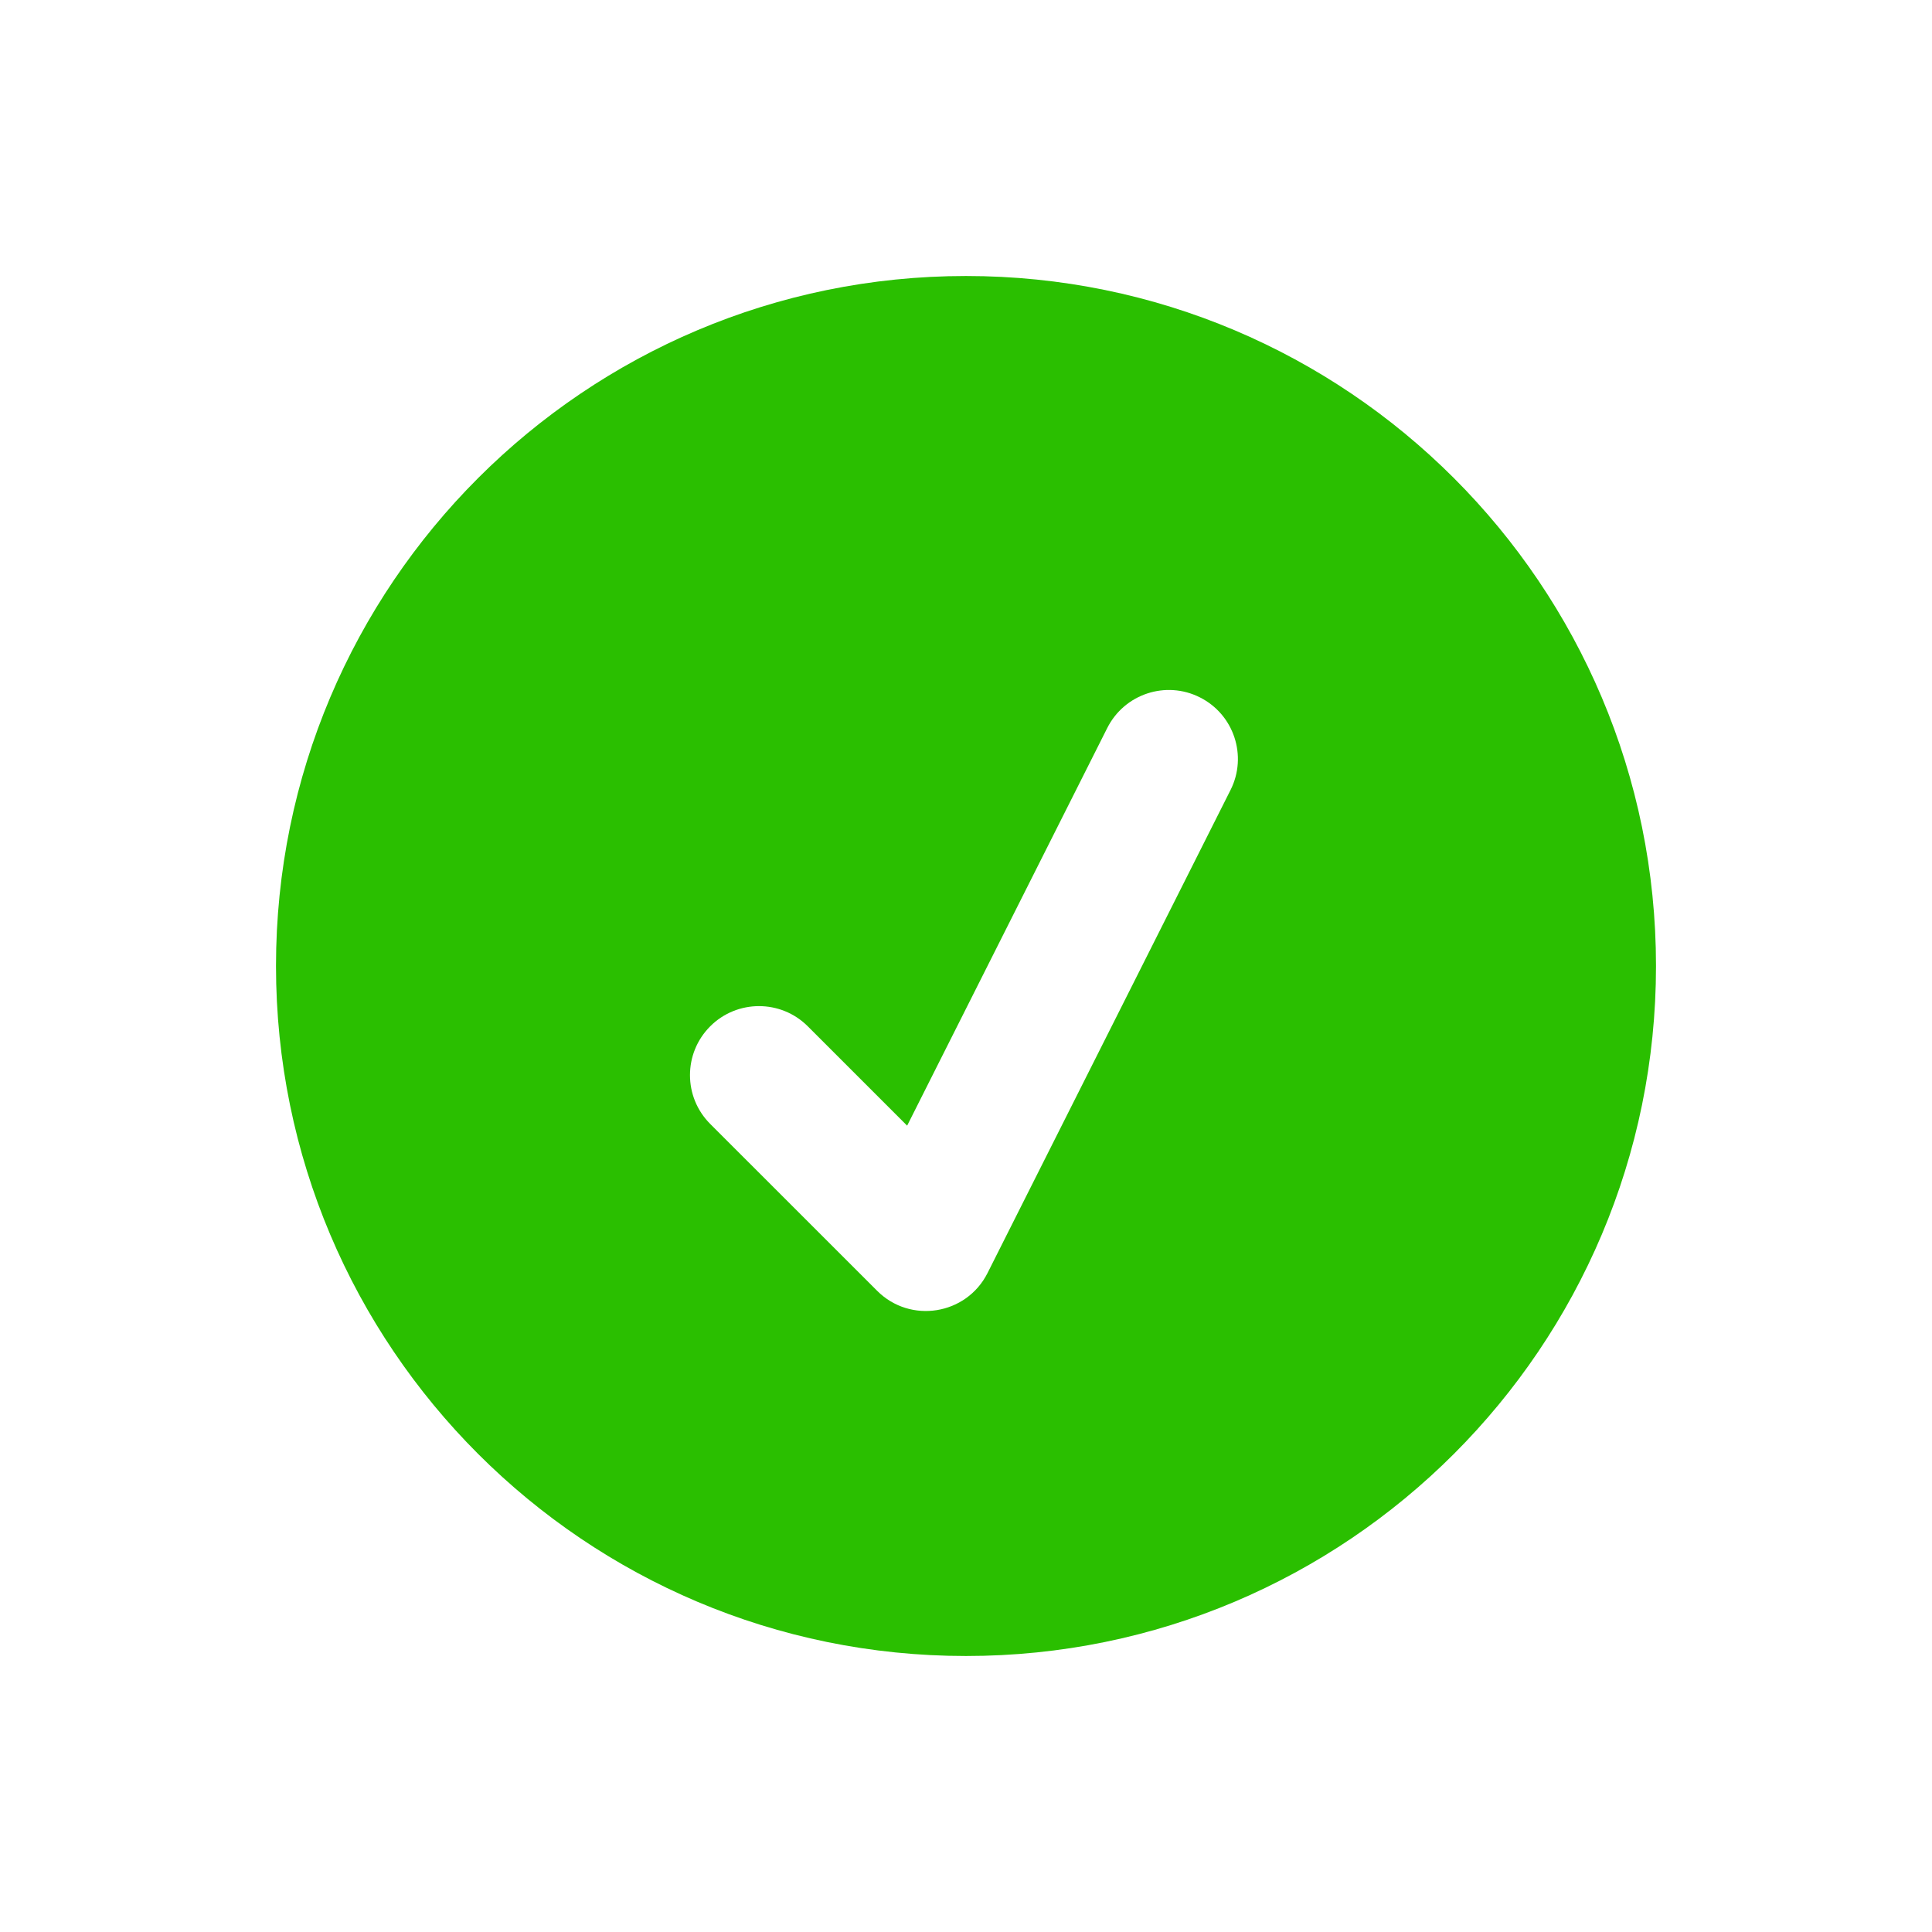
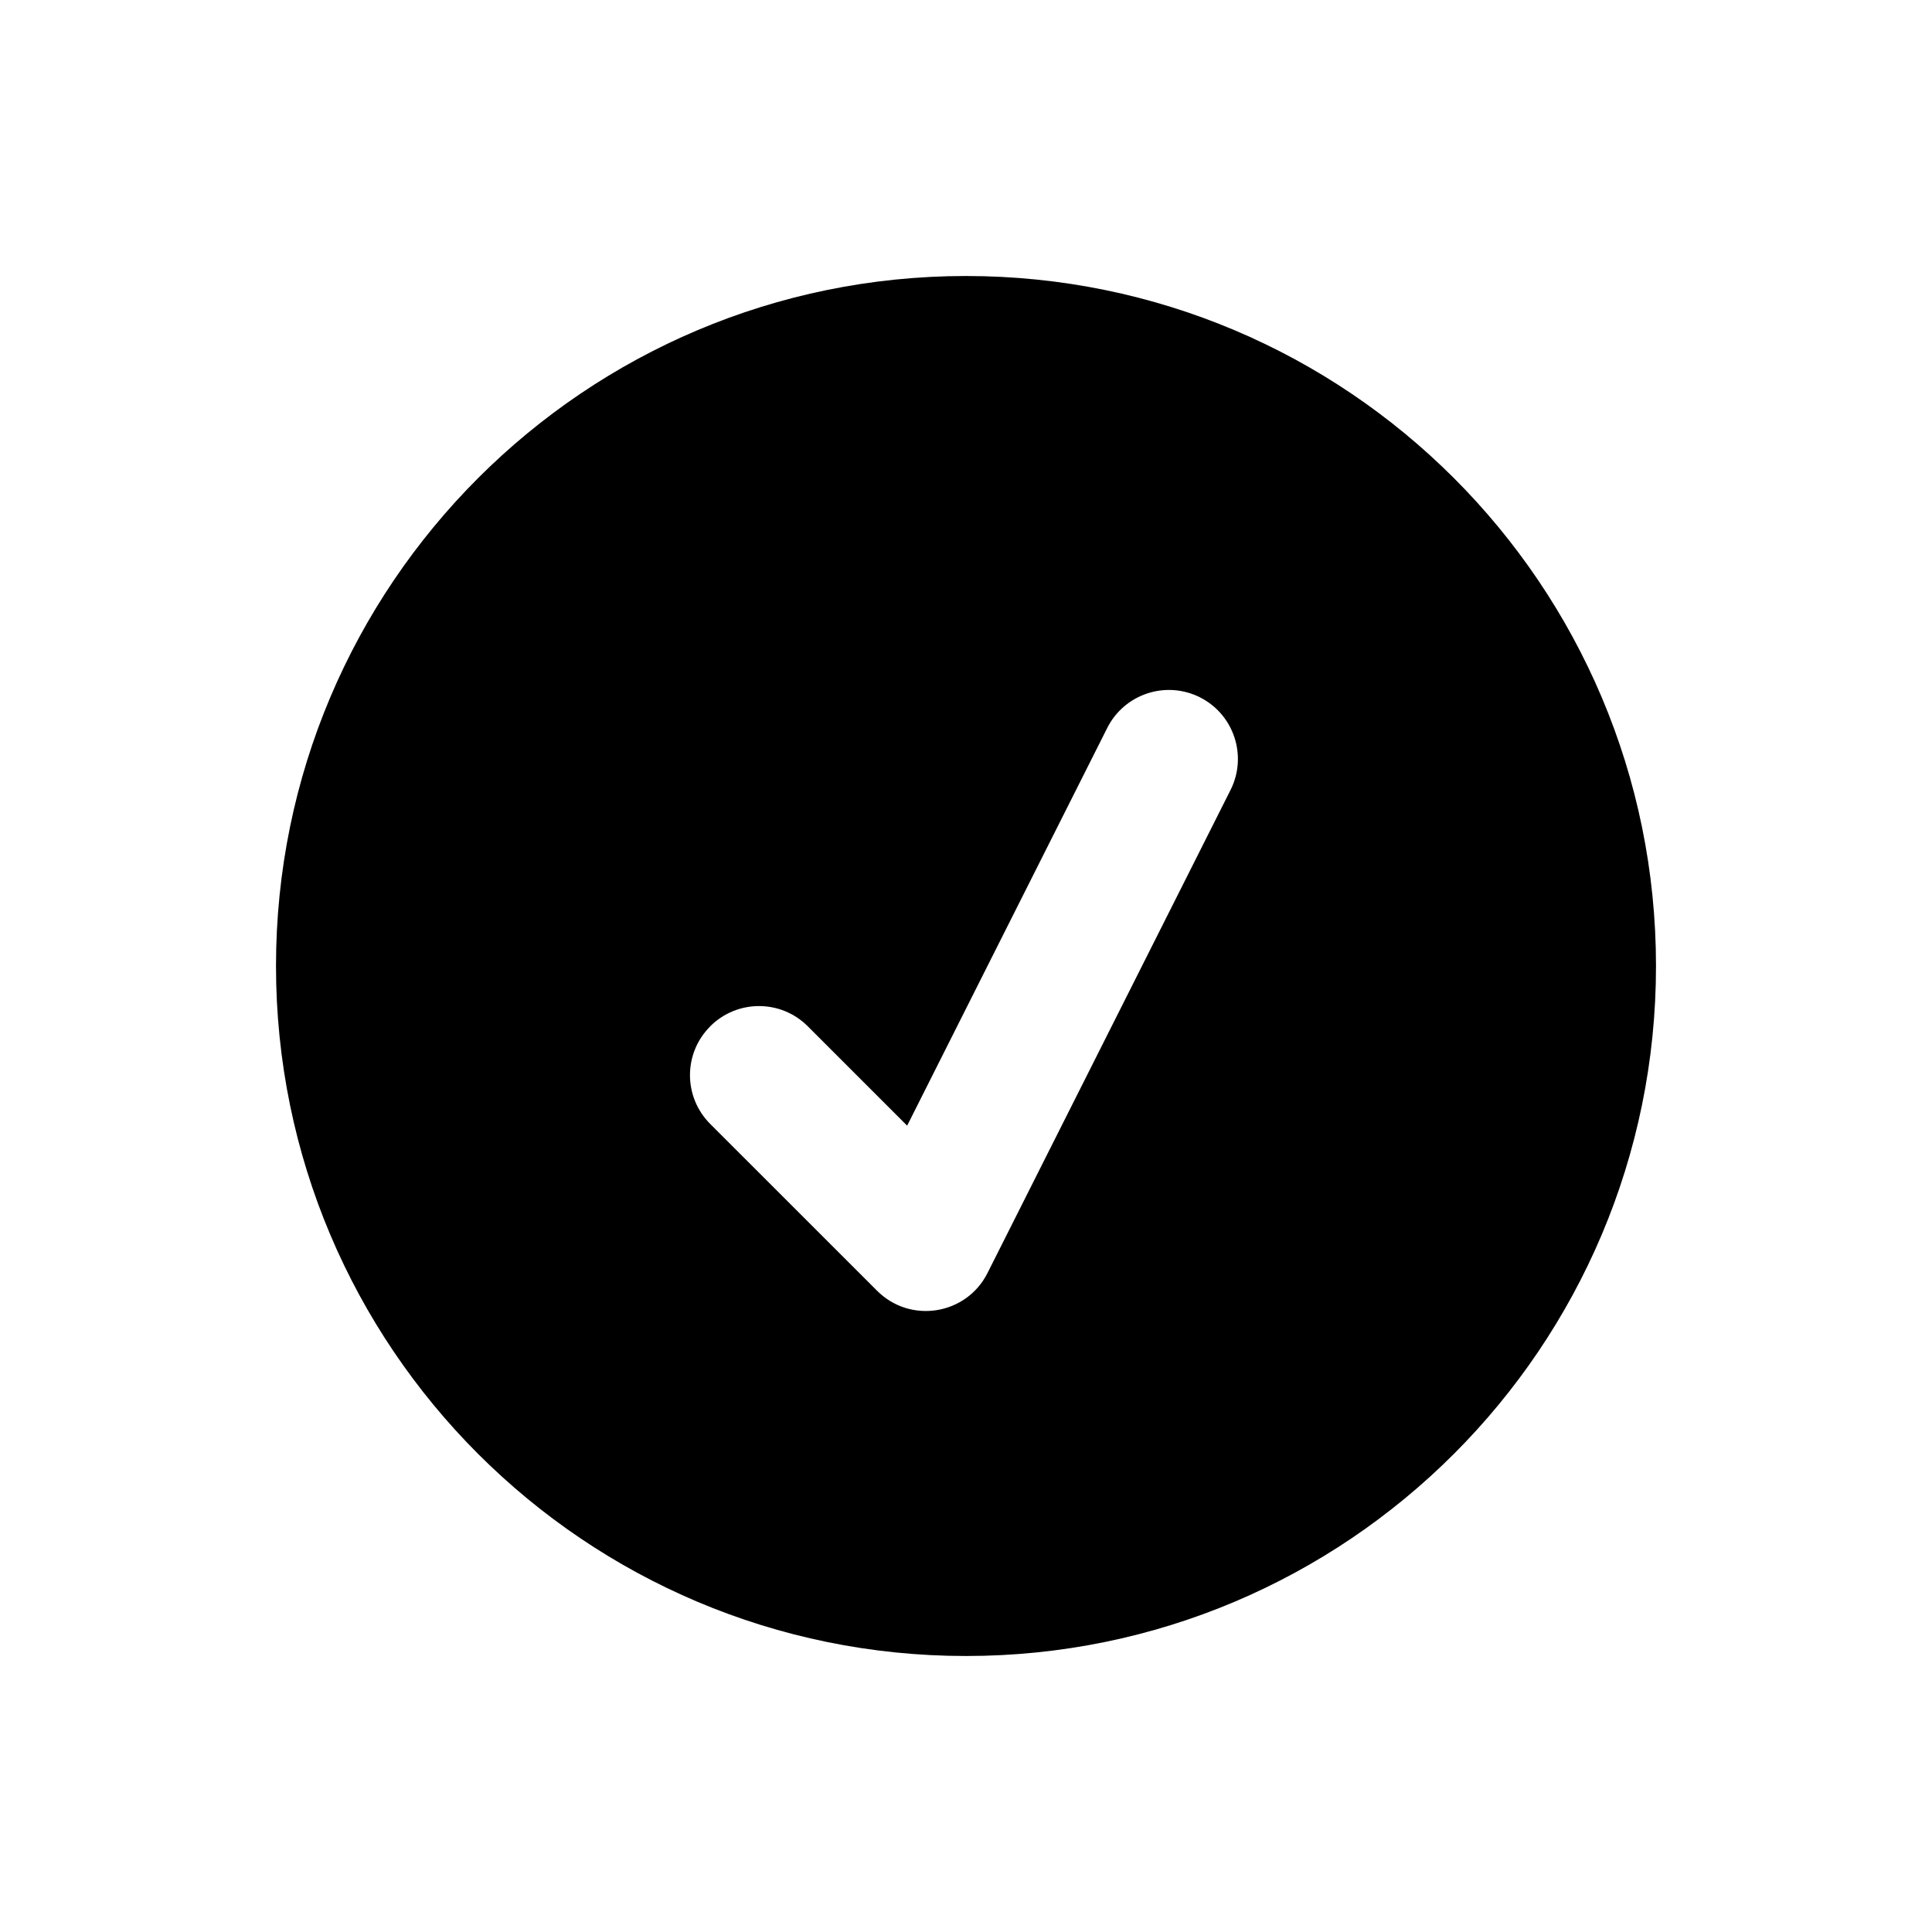
- <svg xmlns="http://www.w3.org/2000/svg" xmlns:xlink="http://www.w3.org/1999/xlink" width="28" height="28" viewBox="0 0 28 28" version="1.1">
-   <g id="Canvas" transform="translate(-396 -1834)">
-     <g id="Icon/Misc/Green/Check">
-       <g id="Icon/Misc/Green/Check">
-         <g id="Combined Shape">
-           <use xlink:href="#path0_fill" transform="translate(400 1838)" fill="#2ABF00" />
-         </g>
-       </g>
-     </g>
-   </g>
+ <svg xmlns="http://www.w3.org/2000/svg" xmlns:xlink="http://www.w3.org/1999/xlink" width="28" height="28" id="set2-check">
+   <use xlink:href="#a16" transform="translate(4 4)" />
  <defs>
-     <path id="path0_fill" fill-rule="evenodd" d="M 20 10C 20 15.523 15.523 20 10 20C 4.477 20 0 15.523 0 10C 0 4.477 4.477 0 10 0C 15.523 0 20 4.477 20 10ZM 6.293 10.874C 6.683 10.484 7.317 10.484 7.707 10.874L 9.147 12.314L 12.047 6.551C 12.296 6.057 12.897 5.858 13.39 6.107C 13.883 6.355 14.082 6.956 13.834 7.449L 10.312 14.45C 10.006 15.058 9.193 15.189 8.712 14.707L 6.293 12.289C 5.902 11.898 5.902 11.265 6.293 10.874Z" />
+     <path id="a16" fill-rule="evenodd" d="M20 10c0 5.523-4.477 10-10 10-5.523 0-10-4.477-10-10C0 4.477 4.477 0 10 0c5.523 0 10 4.477 10 10zm-13.707.874c.391-.391 1.024-.391 1.414 0l1.44 1.44 2.9-5.764c.248-.493.849-.692 1.343-.444.493.248.692.849.444 1.343l-3.522 7c-.306.609-1.118.74-1.6.258l-2.419-2.418c-.391-.391-.391-1.024 0-1.414z" />
  </defs>
</svg>
